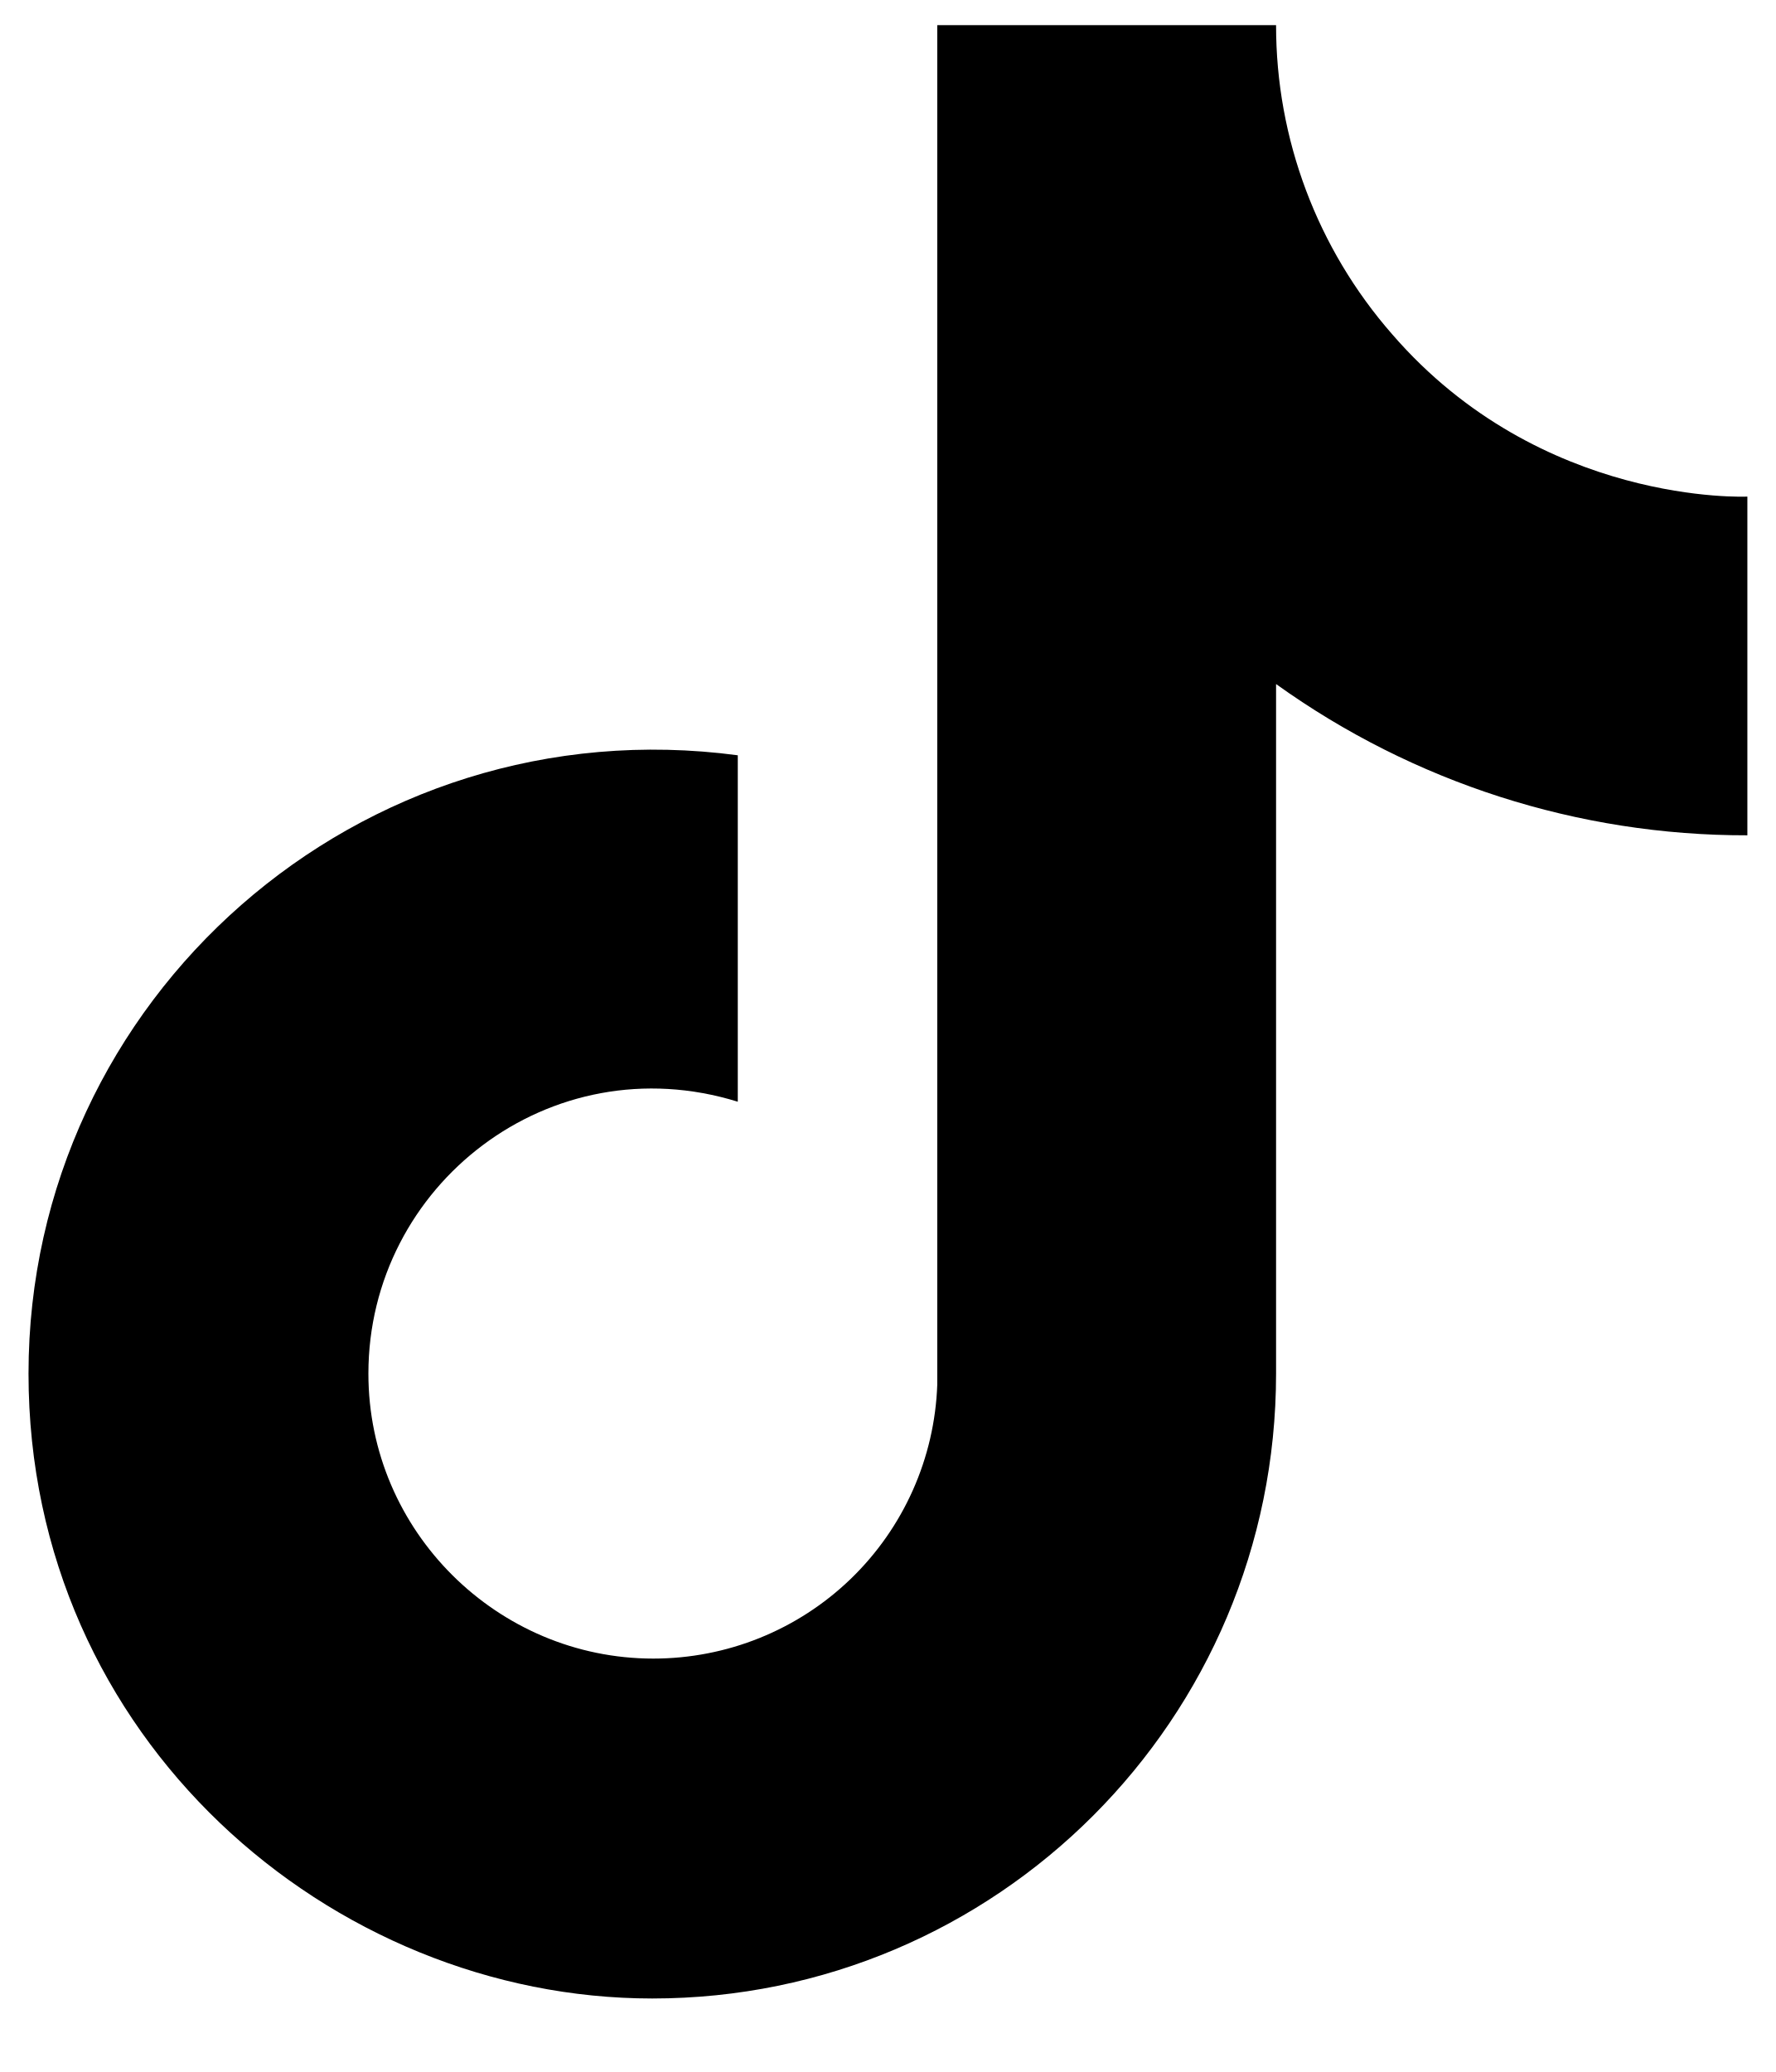
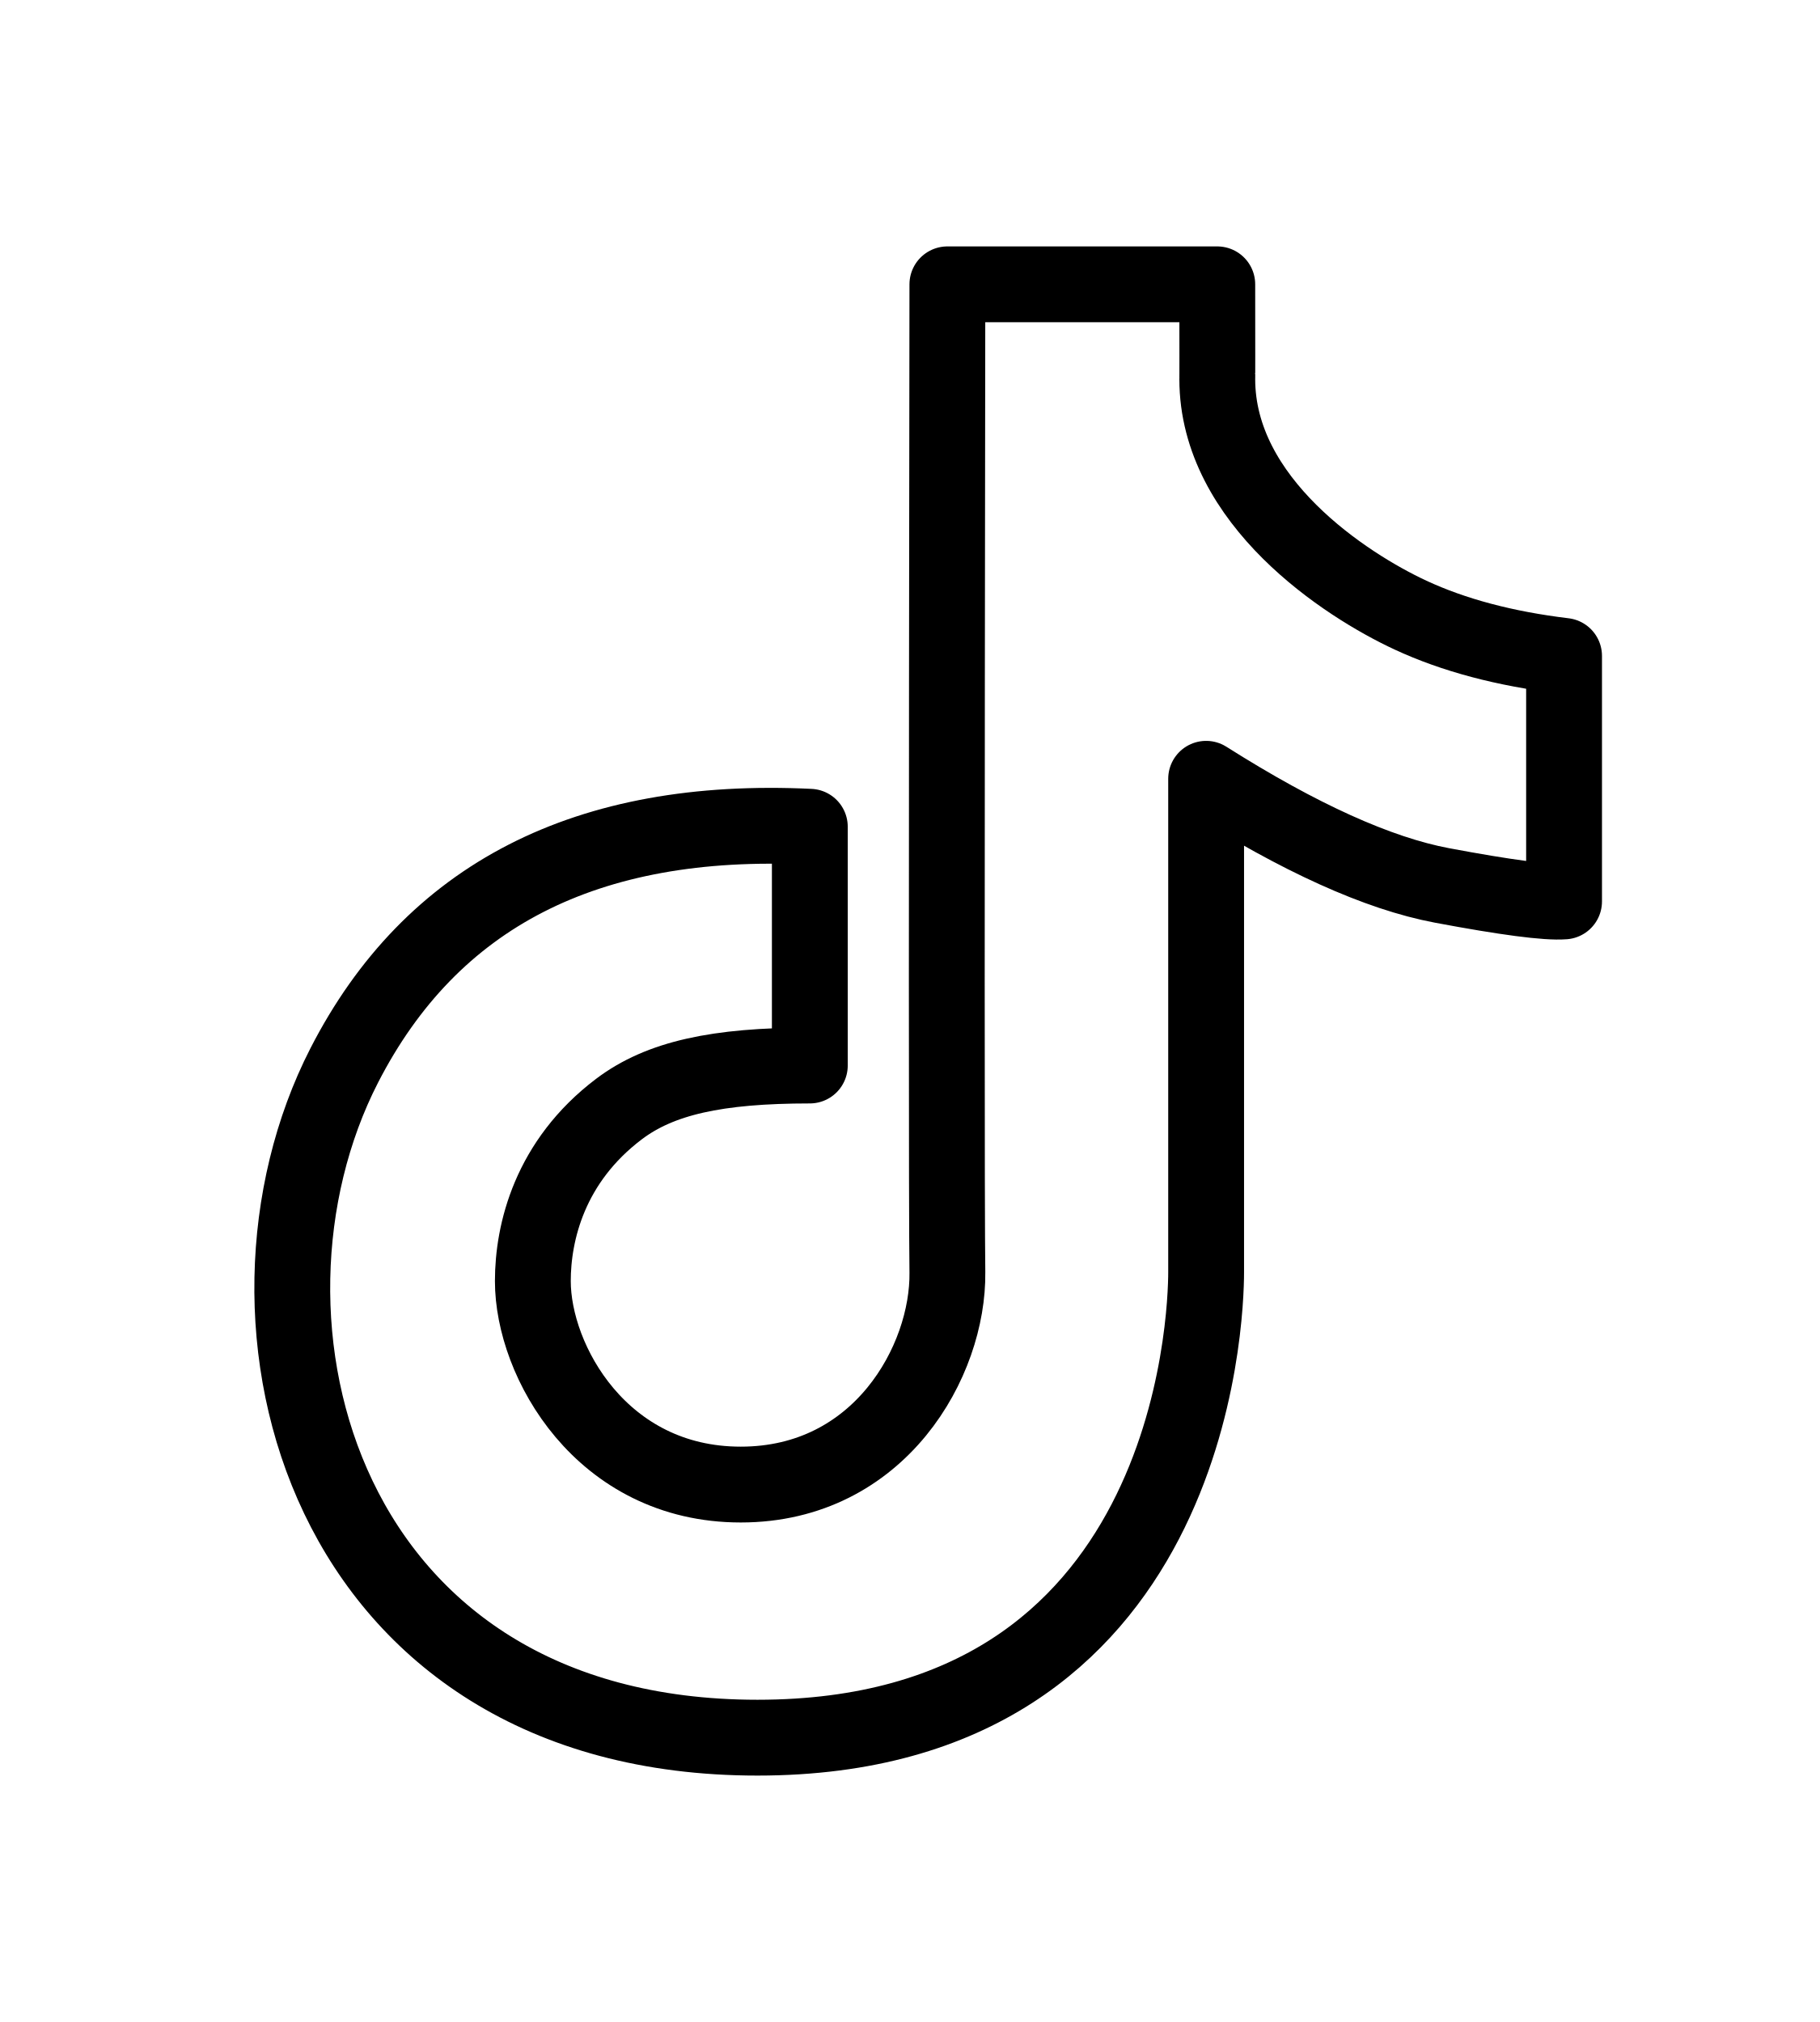
- <svg xmlns="http://www.w3.org/2000/svg" width="18" height="21" viewBox="0 0 18 21" fill="none">
-   <path d="M14.111 3.388C13.352 2.521 12.933 1.408 12.934 0.255H9.5V14.033C9.474 14.778 9.159 15.485 8.622 16.003C8.085 16.521 7.368 16.81 6.622 16.81C5.045 16.81 3.734 15.522 3.734 13.922C3.734 12.01 5.578 10.577 7.478 11.166V7.655C3.645 7.144 0.289 10.121 0.289 13.922C0.289 17.622 3.356 20.255 6.611 20.255C10.1 20.255 12.934 17.422 12.934 13.922V6.933C14.326 7.932 15.997 8.469 17.711 8.466V5.033C17.711 5.033 15.622 5.133 14.111 3.388Z" fill="black" />
+ <svg xmlns="http://www.w3.org/2000/svg" width="18" height="20" viewBox="0 0 48 48">
+   <path fill="none" stroke="currentColor" stroke-linejoin="round" stroke-width="2" d="M21.358 19.14c-5.889-.284-9.982 1.815-12.28 6.298c-3.446 6.725-.598 17.729 10.9 17.729c11.5 0 11.832-11.112 11.832-12.276V17.875c2.46 1.557 4.533 2.495 6.22 2.813c1.689.317 2.761.458 3.22.422v-6.476c-1.561-.188-2.911-.547-4.05-1.076c-1.709-.794-5.096-2.997-5.096-6.226c.002.016.002-.817 0-2.499h-7.118c-.021 15.816-.021 24.502 0 26.058c.031 2.334-1.78 5.6-5.45 5.6c-3.672 0-5.483-3.263-5.483-5.367c0-1.288.443-3.155 2.272-4.538c1.085-.82 2.59-1.148 5.033-1.148z" />
</svg>
